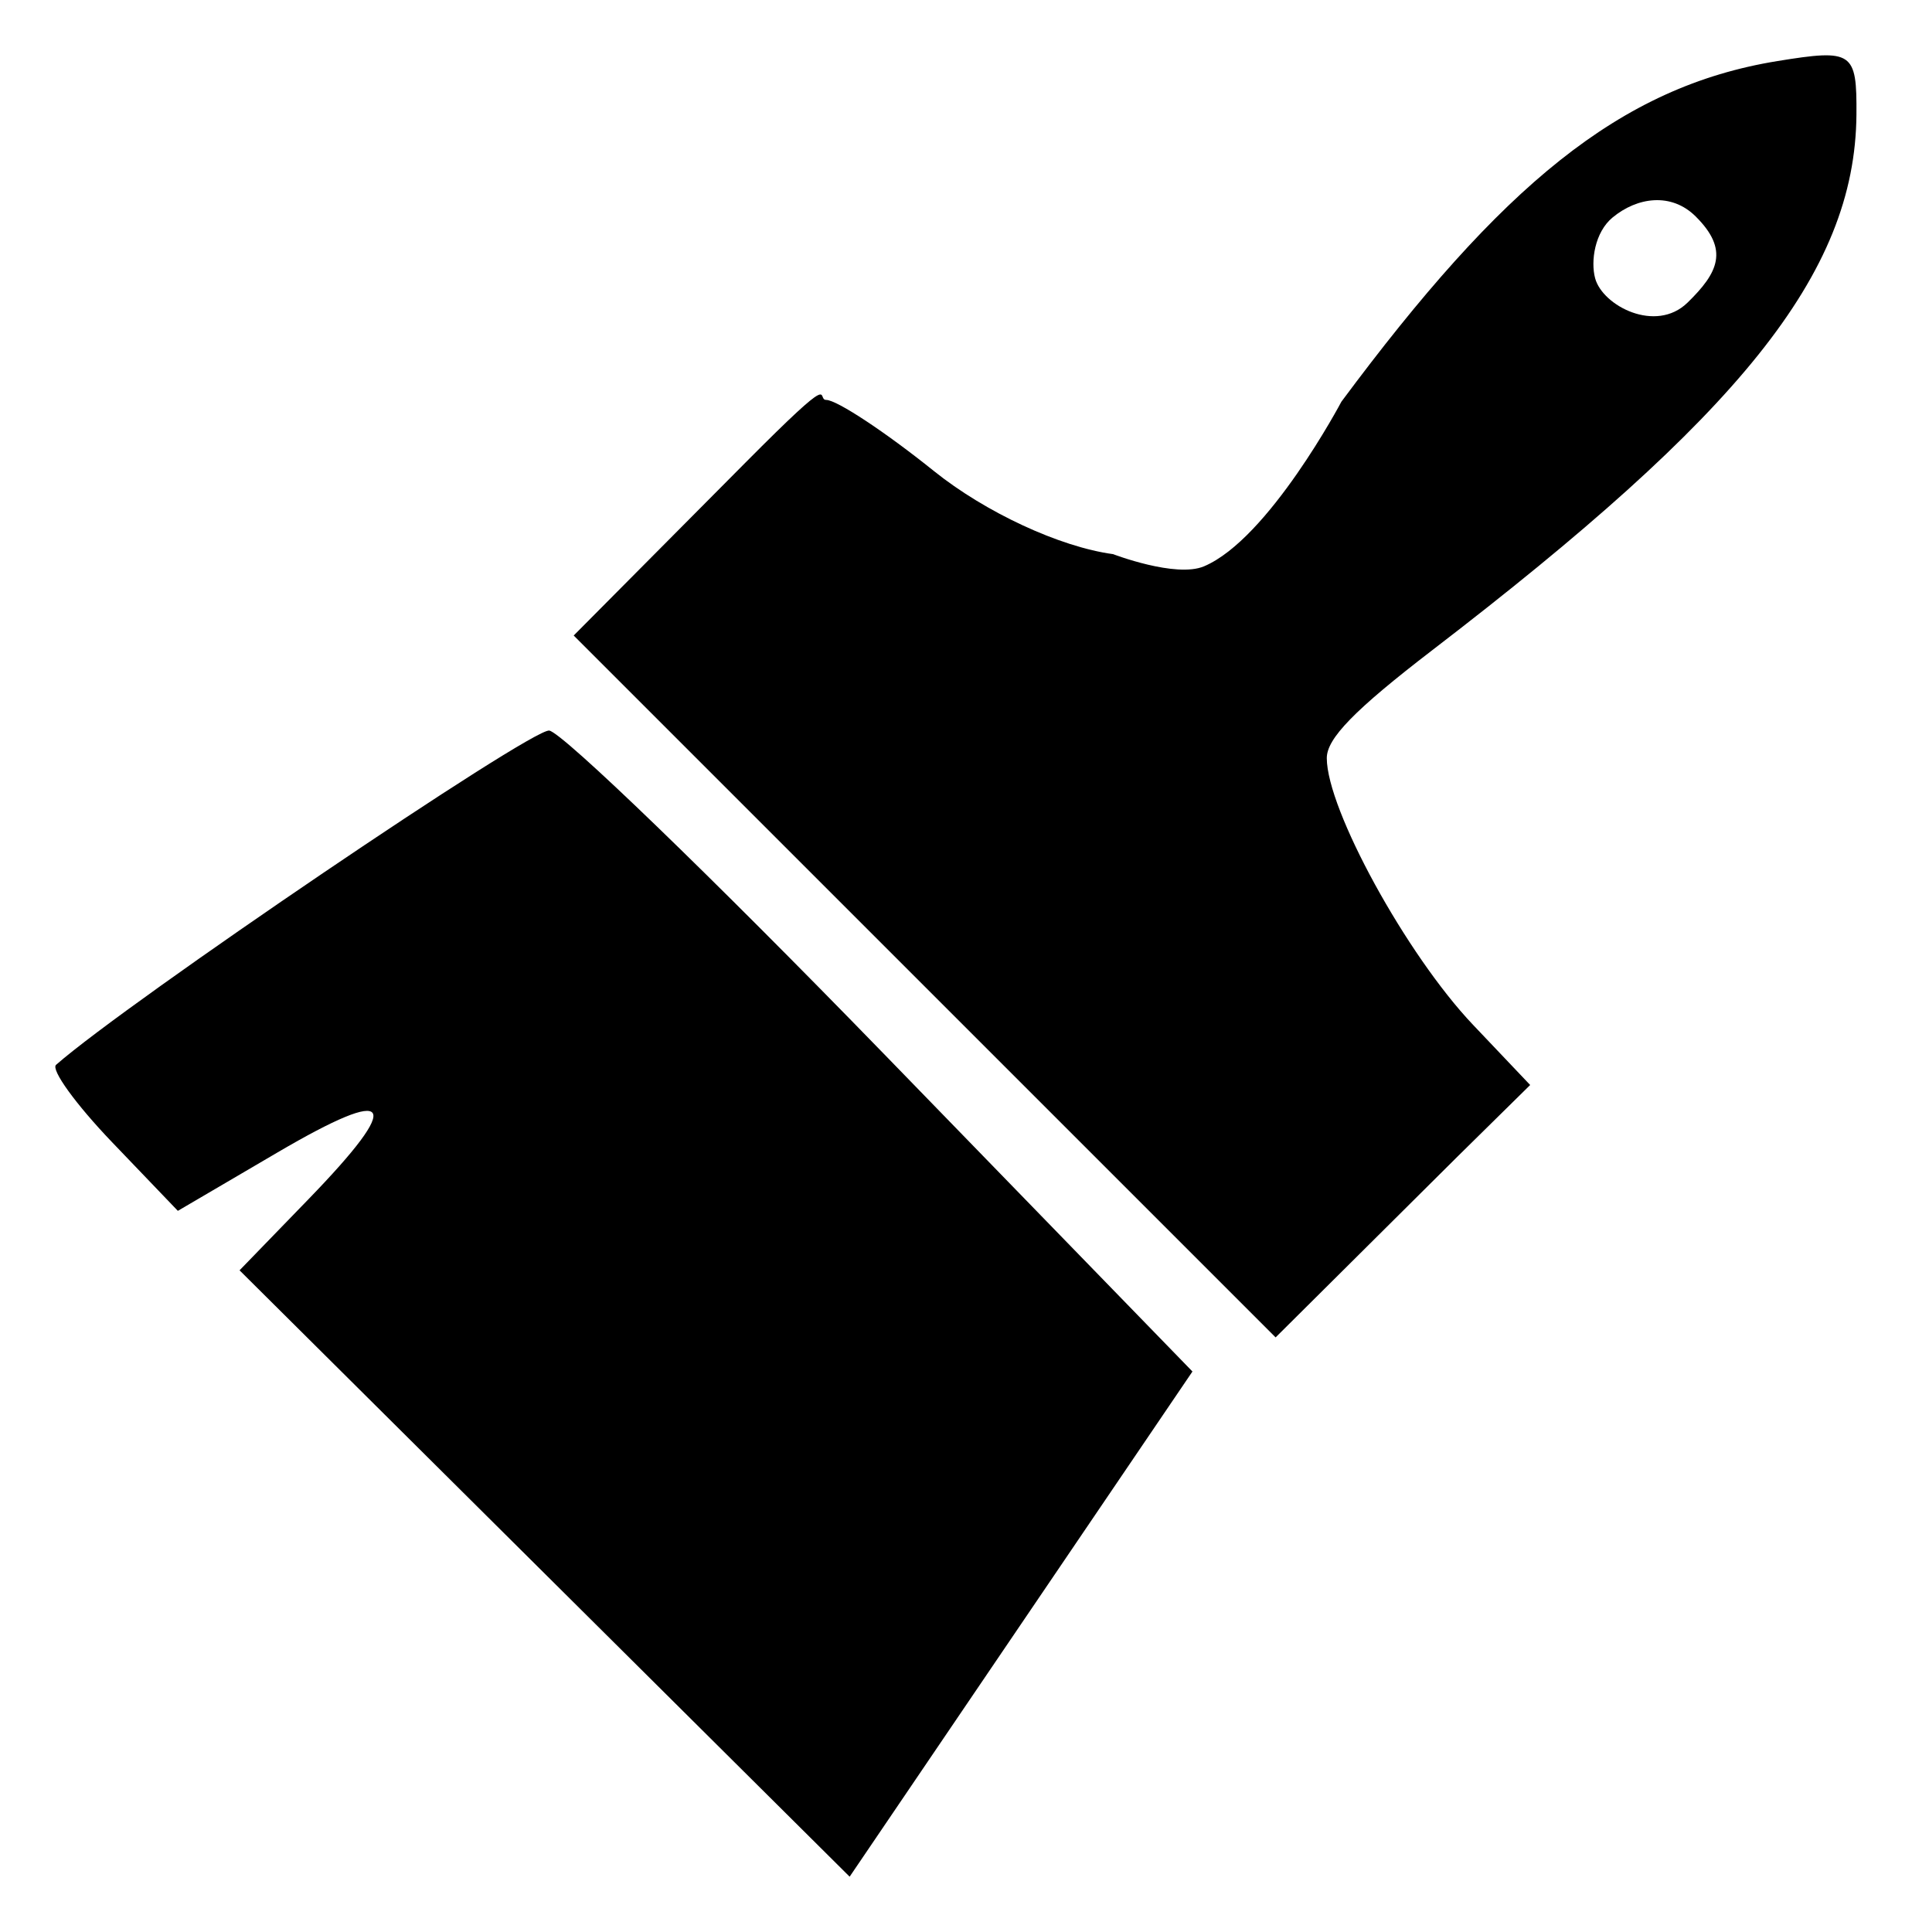
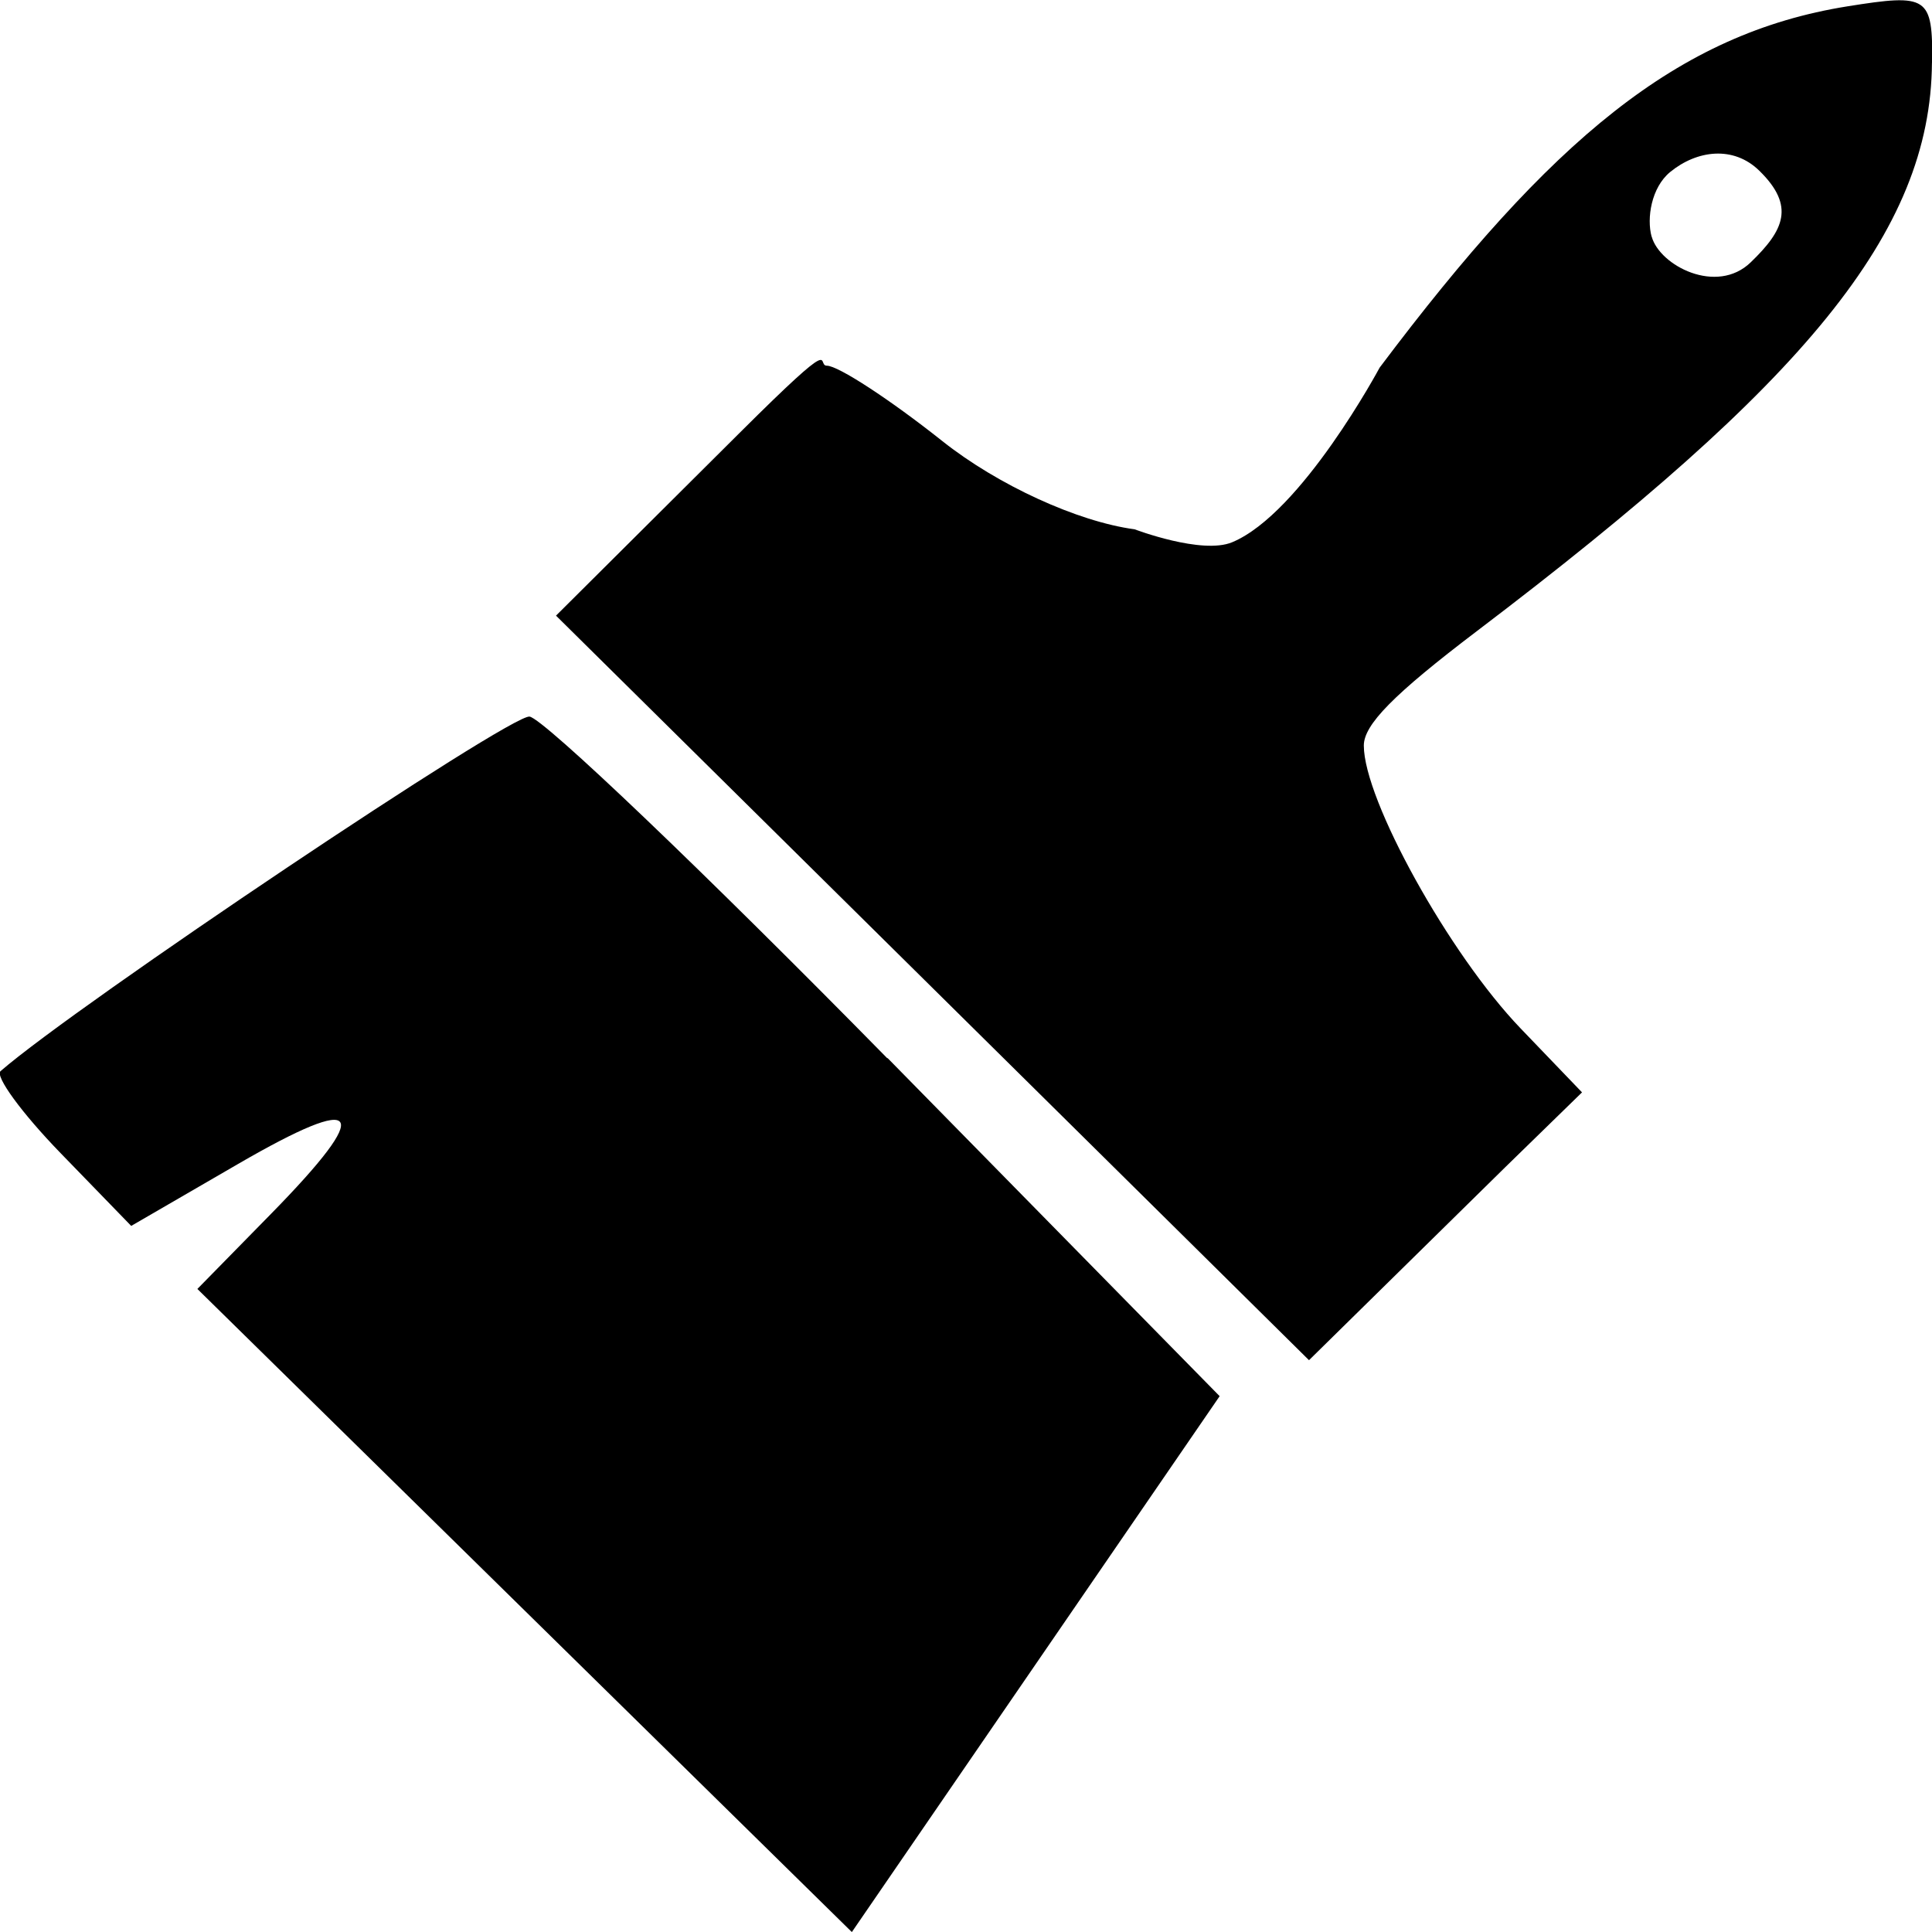
- <svg xmlns="http://www.w3.org/2000/svg" width="100%" height="100%" viewBox="0 0 103.673 104.774" id="brush">
+ <svg xmlns="http://www.w3.org/2000/svg" width="100%" height="100%" viewBox="0 0 16 16" id="brush">
  <defs id="defs4747" />
-   <g id="layer1" transform="translate(-325.3064,-348.5467)">
-     <path fill="currentColor" d="m 425.978,354.759 c -0.066,8.699 -6.447,16.342 -22.988,29.037 -4.254,3.265 -5.734,4.803 -5.734,5.862 0,2.781 4.323,10.667 7.93,14.465 l 3.099,3.264 -3.902,3.844 -9.902,9.844 -19.032,-19.032 -19.032,-19.032 9.325,-9.388 c 5.129,-5.163 3.794,-3.388 4.368,-3.388 0.573,0 3.198,1.733 5.834,3.851 2.796,2.247 6.846,4.126 9.722,4.512 0,0 3.403,1.306 4.931,0.661 3.512,-1.482 7.451,-8.928 7.451,-8.928 8.669,-11.671 15.06,-17.08 23.646,-18.473 4.083,-0.663 4.31,-0.509 4.284,2.901 z m -14.169,8.883 c 0.402,1.481 3.283,2.998 5.008,1.318 1.678,-1.635 2.263,-2.869 0.44,-4.678 -1.314,-1.305 -3.161,-1.055 -4.509,0.064 -0.958,0.795 -1.193,2.362 -0.939,3.297 z m -38.633,41.993 16.795,17.29 -9.295,13.698 -9.295,13.698 -16.542,-16.442 -16.542,-16.442 3.729,-3.848 c 5.217,-5.382 4.647,-6.247 -1.673,-2.543 l -5.402,3.166 -3.569,-3.725 c -1.963,-2.049 -3.329,-3.936 -3.035,-4.194 3.9,-3.426 25.787,-18.261 26.744,-18.127 0.709,0.099 8.848,7.96 18.085,17.47 z" id="path4186" />
+   <g id="layer1" transform="translate(-325.3064,-437.3205)">
+     <path d="m 341.306,437.841 c -0.011,1.409 -1.056,2.647 -3.766,4.704 -0.697,0.529 -0.939,0.778 -0.939,0.95 0,0.45 0.708,1.728 1.299,2.343 l 0.508,0.529 -0.639,0.623 -1.622,1.595 -3.118,-3.083 -3.118,-3.083 1.528,-1.521 c 0.84,-0.836 0.622,-0.549 0.715,-0.549 0.094,0 0.524,0.281 0.956,0.624 0.458,0.364 1.121,0.668 1.593,0.731 0,0 0.557,0.212 0.808,0.107 0.575,-0.24 1.221,-1.446 1.221,-1.446 1.42,-1.89 2.467,-2.767 3.874,-2.992 0.669,-0.107 0.706,-0.083 0.702,0.47 z m -2.321,1.439 c 0.066,0.24 0.538,0.486 0.82,0.213 0.275,-0.265 0.371,-0.465 0.072,-0.758 -0.215,-0.211 -0.518,-0.171 -0.739,0.01 -0.157,0.129 -0.195,0.383 -0.154,0.534 z m -6.329,6.802 2.751,2.801 -1.523,2.219 -1.523,2.219 -2.71,-2.663 -2.71,-2.663 0.611,-0.623 c 0.855,-0.872 0.761,-1.012 -0.274,-0.412 l -0.885,0.513 -0.585,-0.603 c -0.322,-0.332 -0.545,-0.638 -0.497,-0.679 0.639,-0.555 4.224,-2.958 4.381,-2.936 0.116,0.016 1.449,1.289 2.963,2.83 z" id="path4186" fill="currentColor" />
  </g>
</svg>
